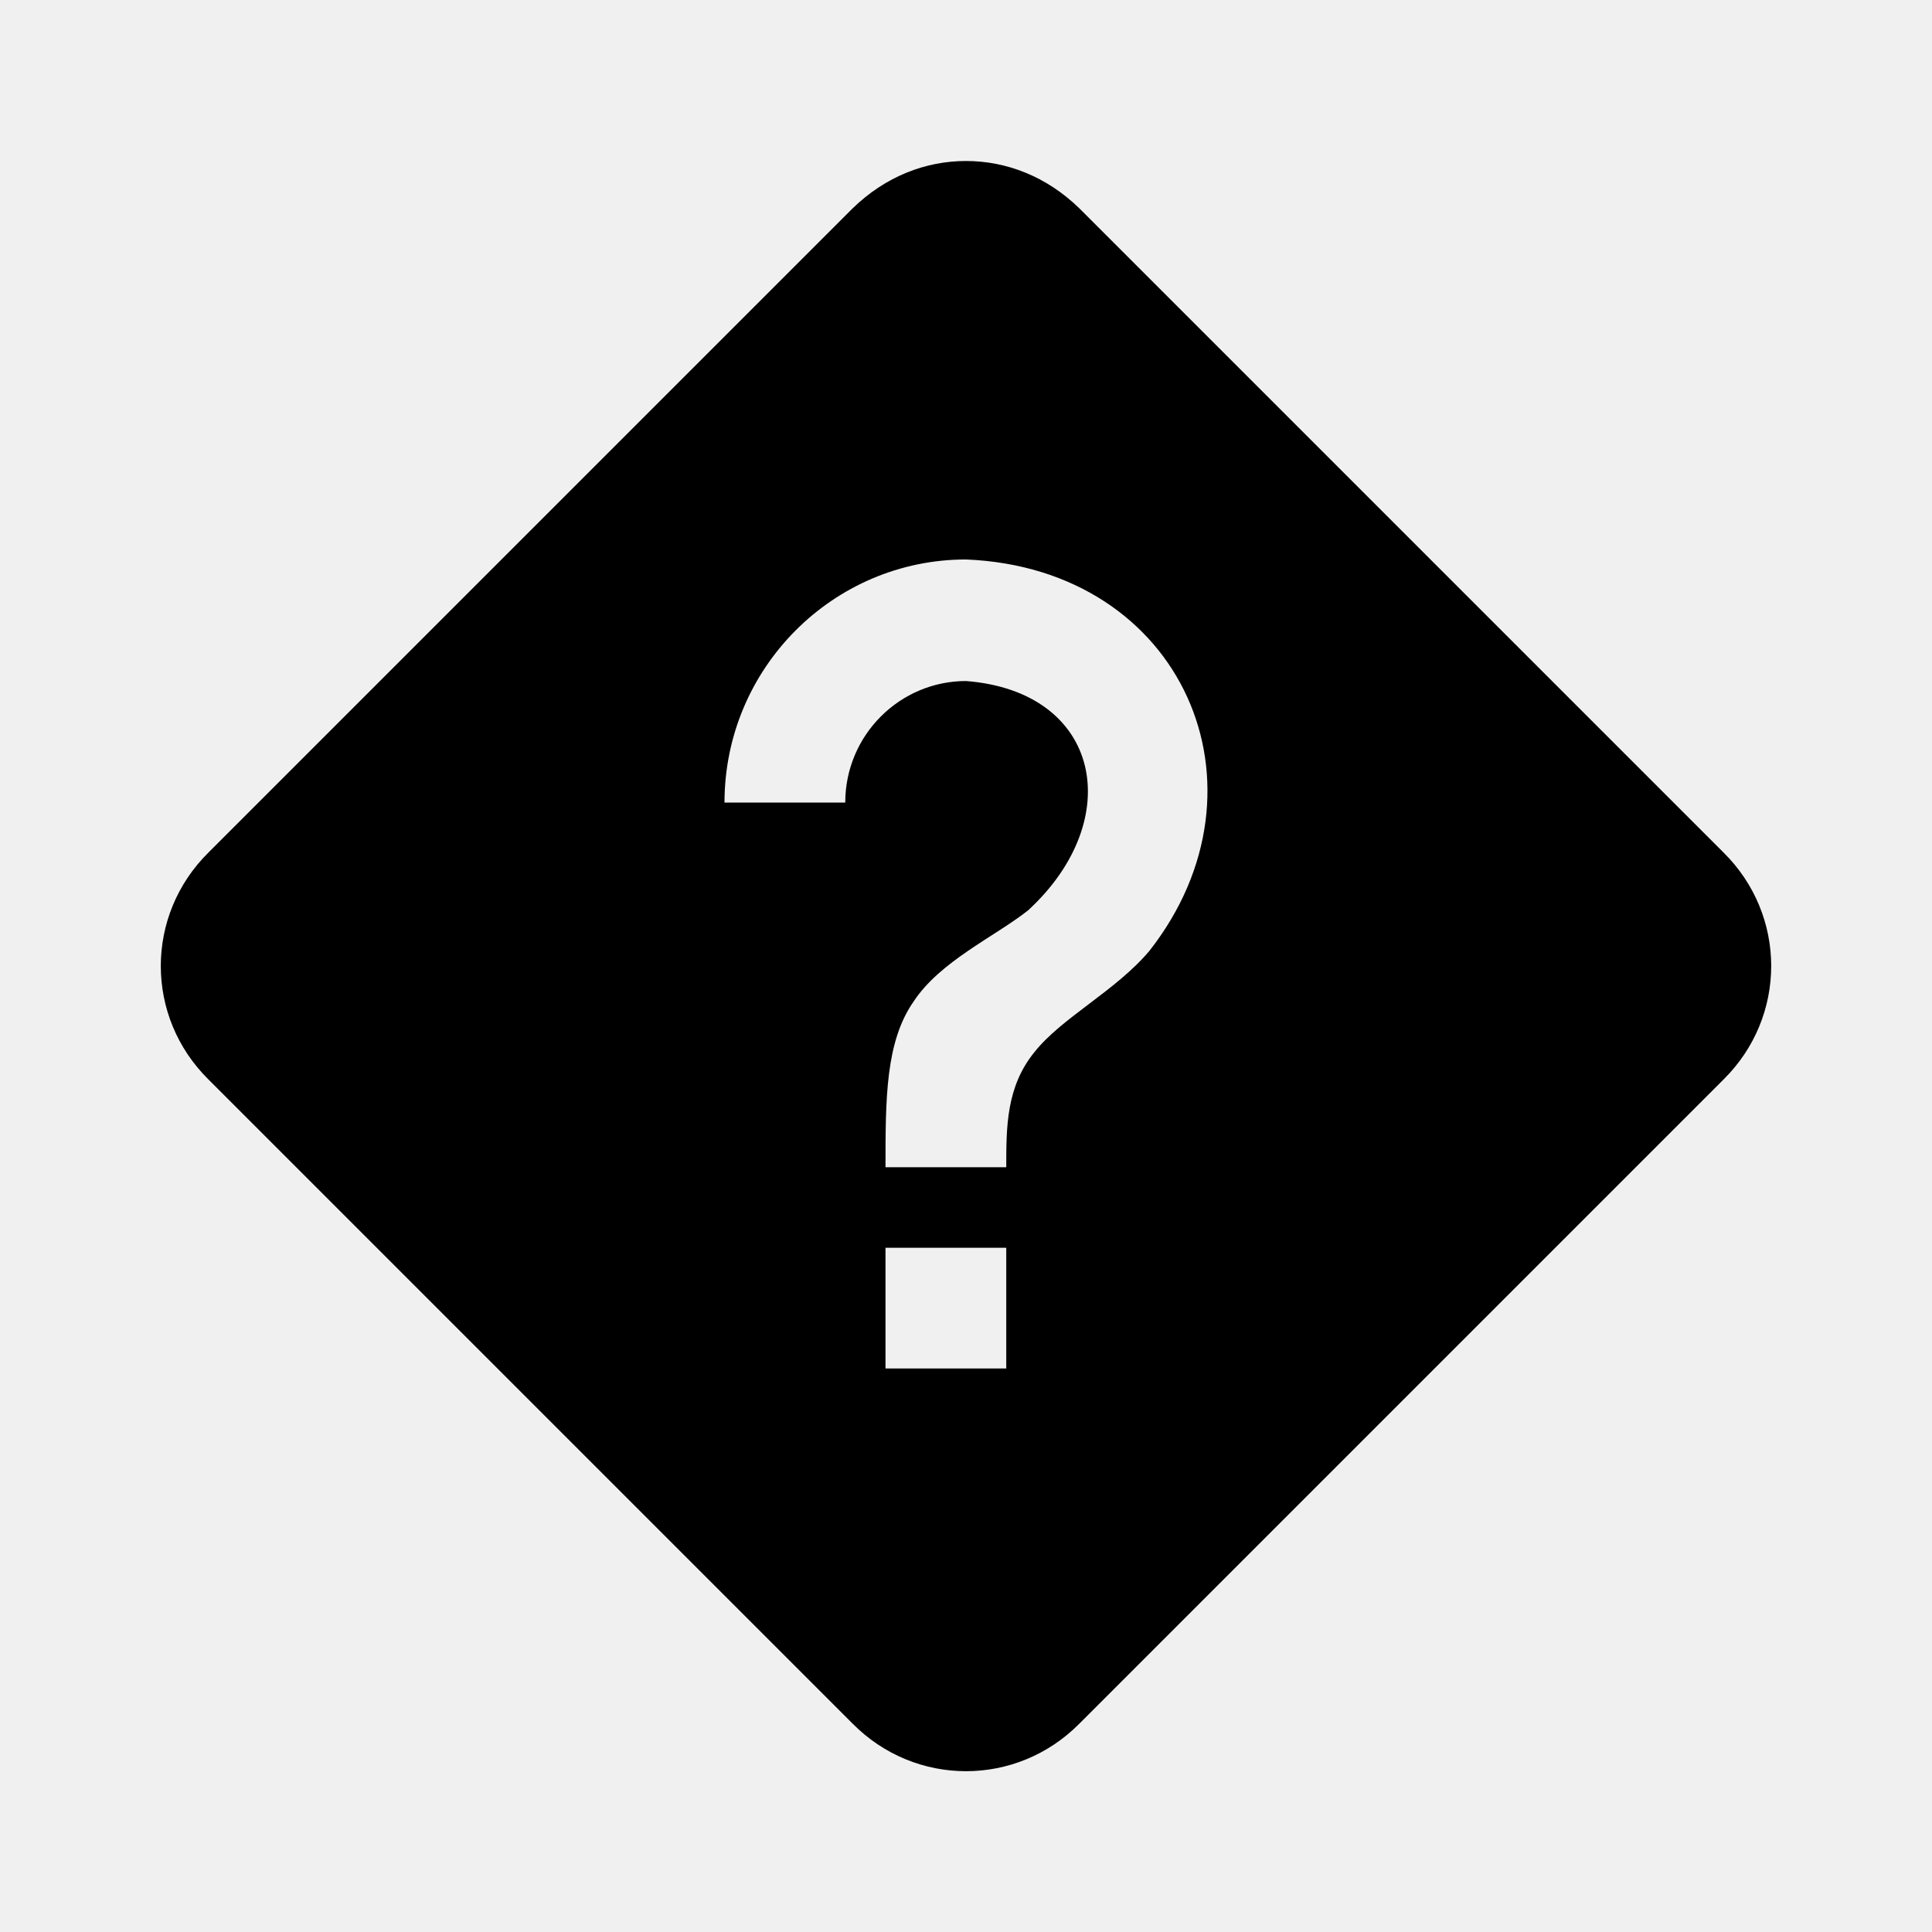
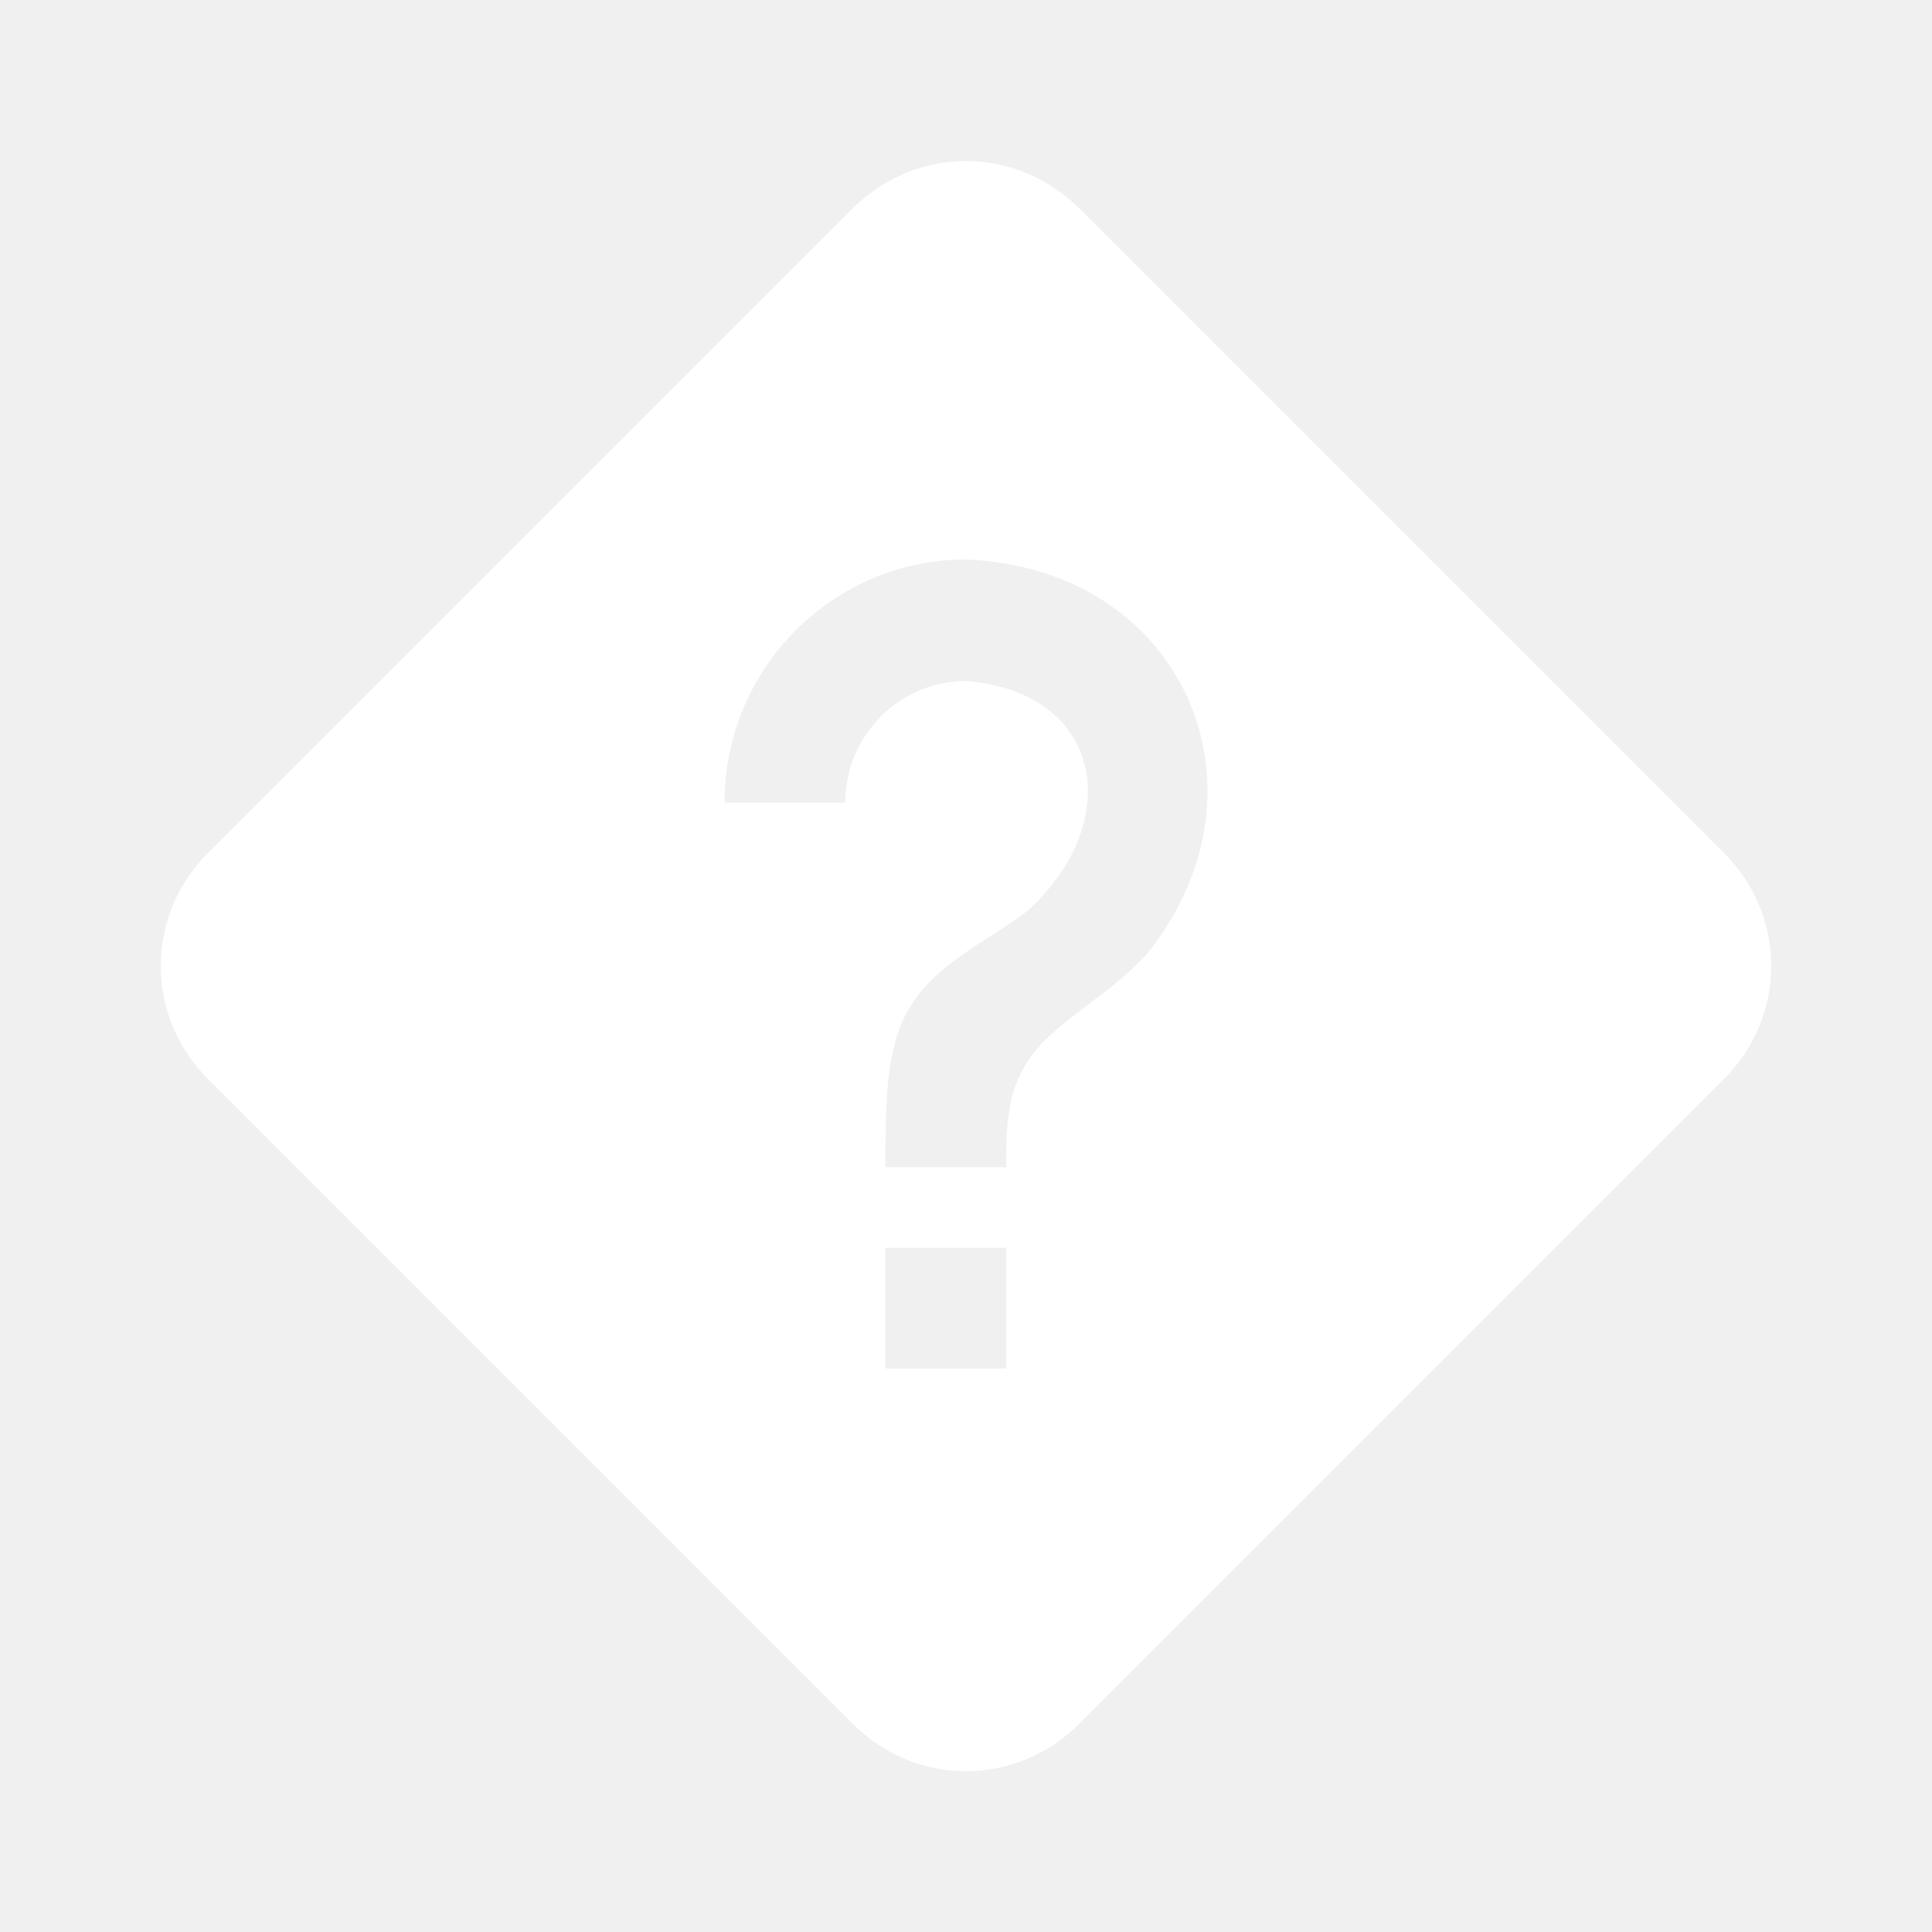
<svg xmlns="http://www.w3.org/2000/svg" viewBox="0 0 24 24">
-   <path d="M12 2C11.5 2 11 2.19 10.59 2.59L2.59 10.59C1.8 11.37 1.8 12.63 2.59 13.41L10.59 21.41C11.37 22.2 12.63 22.2 13.41 21.41L21.41 13.41C22.2 12.63 22.2 11.37 21.41 10.59L13.41 2.59C13 2.19 12.5 2 12 2M12 6.95C14.7 7.06 15.87 9.78 14.28 11.81C13.86 12.31 13.19 12.64 12.85 13.07C12.5 13.5 12.5 14 12.5 14.5H11C11 13.65 11 12.94 11.35 12.44C11.68 11.94 12.35 11.64 12.77 11.31C14 10.18 13.68 8.59 12 8.46C11.18 8.46 10.5 9.13 10.5 9.97H9C9 8.3 10.35 6.95 12 6.95M11 15.5H12.5V17H11V15.5Z" />
+   <path fill="#FFFFFF" d="M12 2C11.5 2 11 2.19 10.59 2.59L2.59 10.59C1.8 11.37 1.8 12.63 2.59 13.41L10.59 21.41C11.37 22.2 12.63 22.2 13.41 21.41L21.41 13.41C22.2 12.63 22.2 11.37 21.41 10.59L13.41 2.59C13 2.19 12.5 2 12 2M12 6.95C14.7 7.06 15.87 9.78 14.28 11.81C13.86 12.31 13.19 12.64 12.85 13.07C12.5 13.5 12.5 14 12.5 14.5H11C11 13.65 11 12.94 11.35 12.44C11.68 11.94 12.35 11.64 12.77 11.31C14 10.18 13.68 8.59 12 8.46C11.18 8.46 10.5 9.13 10.5 9.97H9C9 8.3 10.35 6.95 12 6.95M11 15.5H12.5V17H11V15.5Z" />
</svg>
